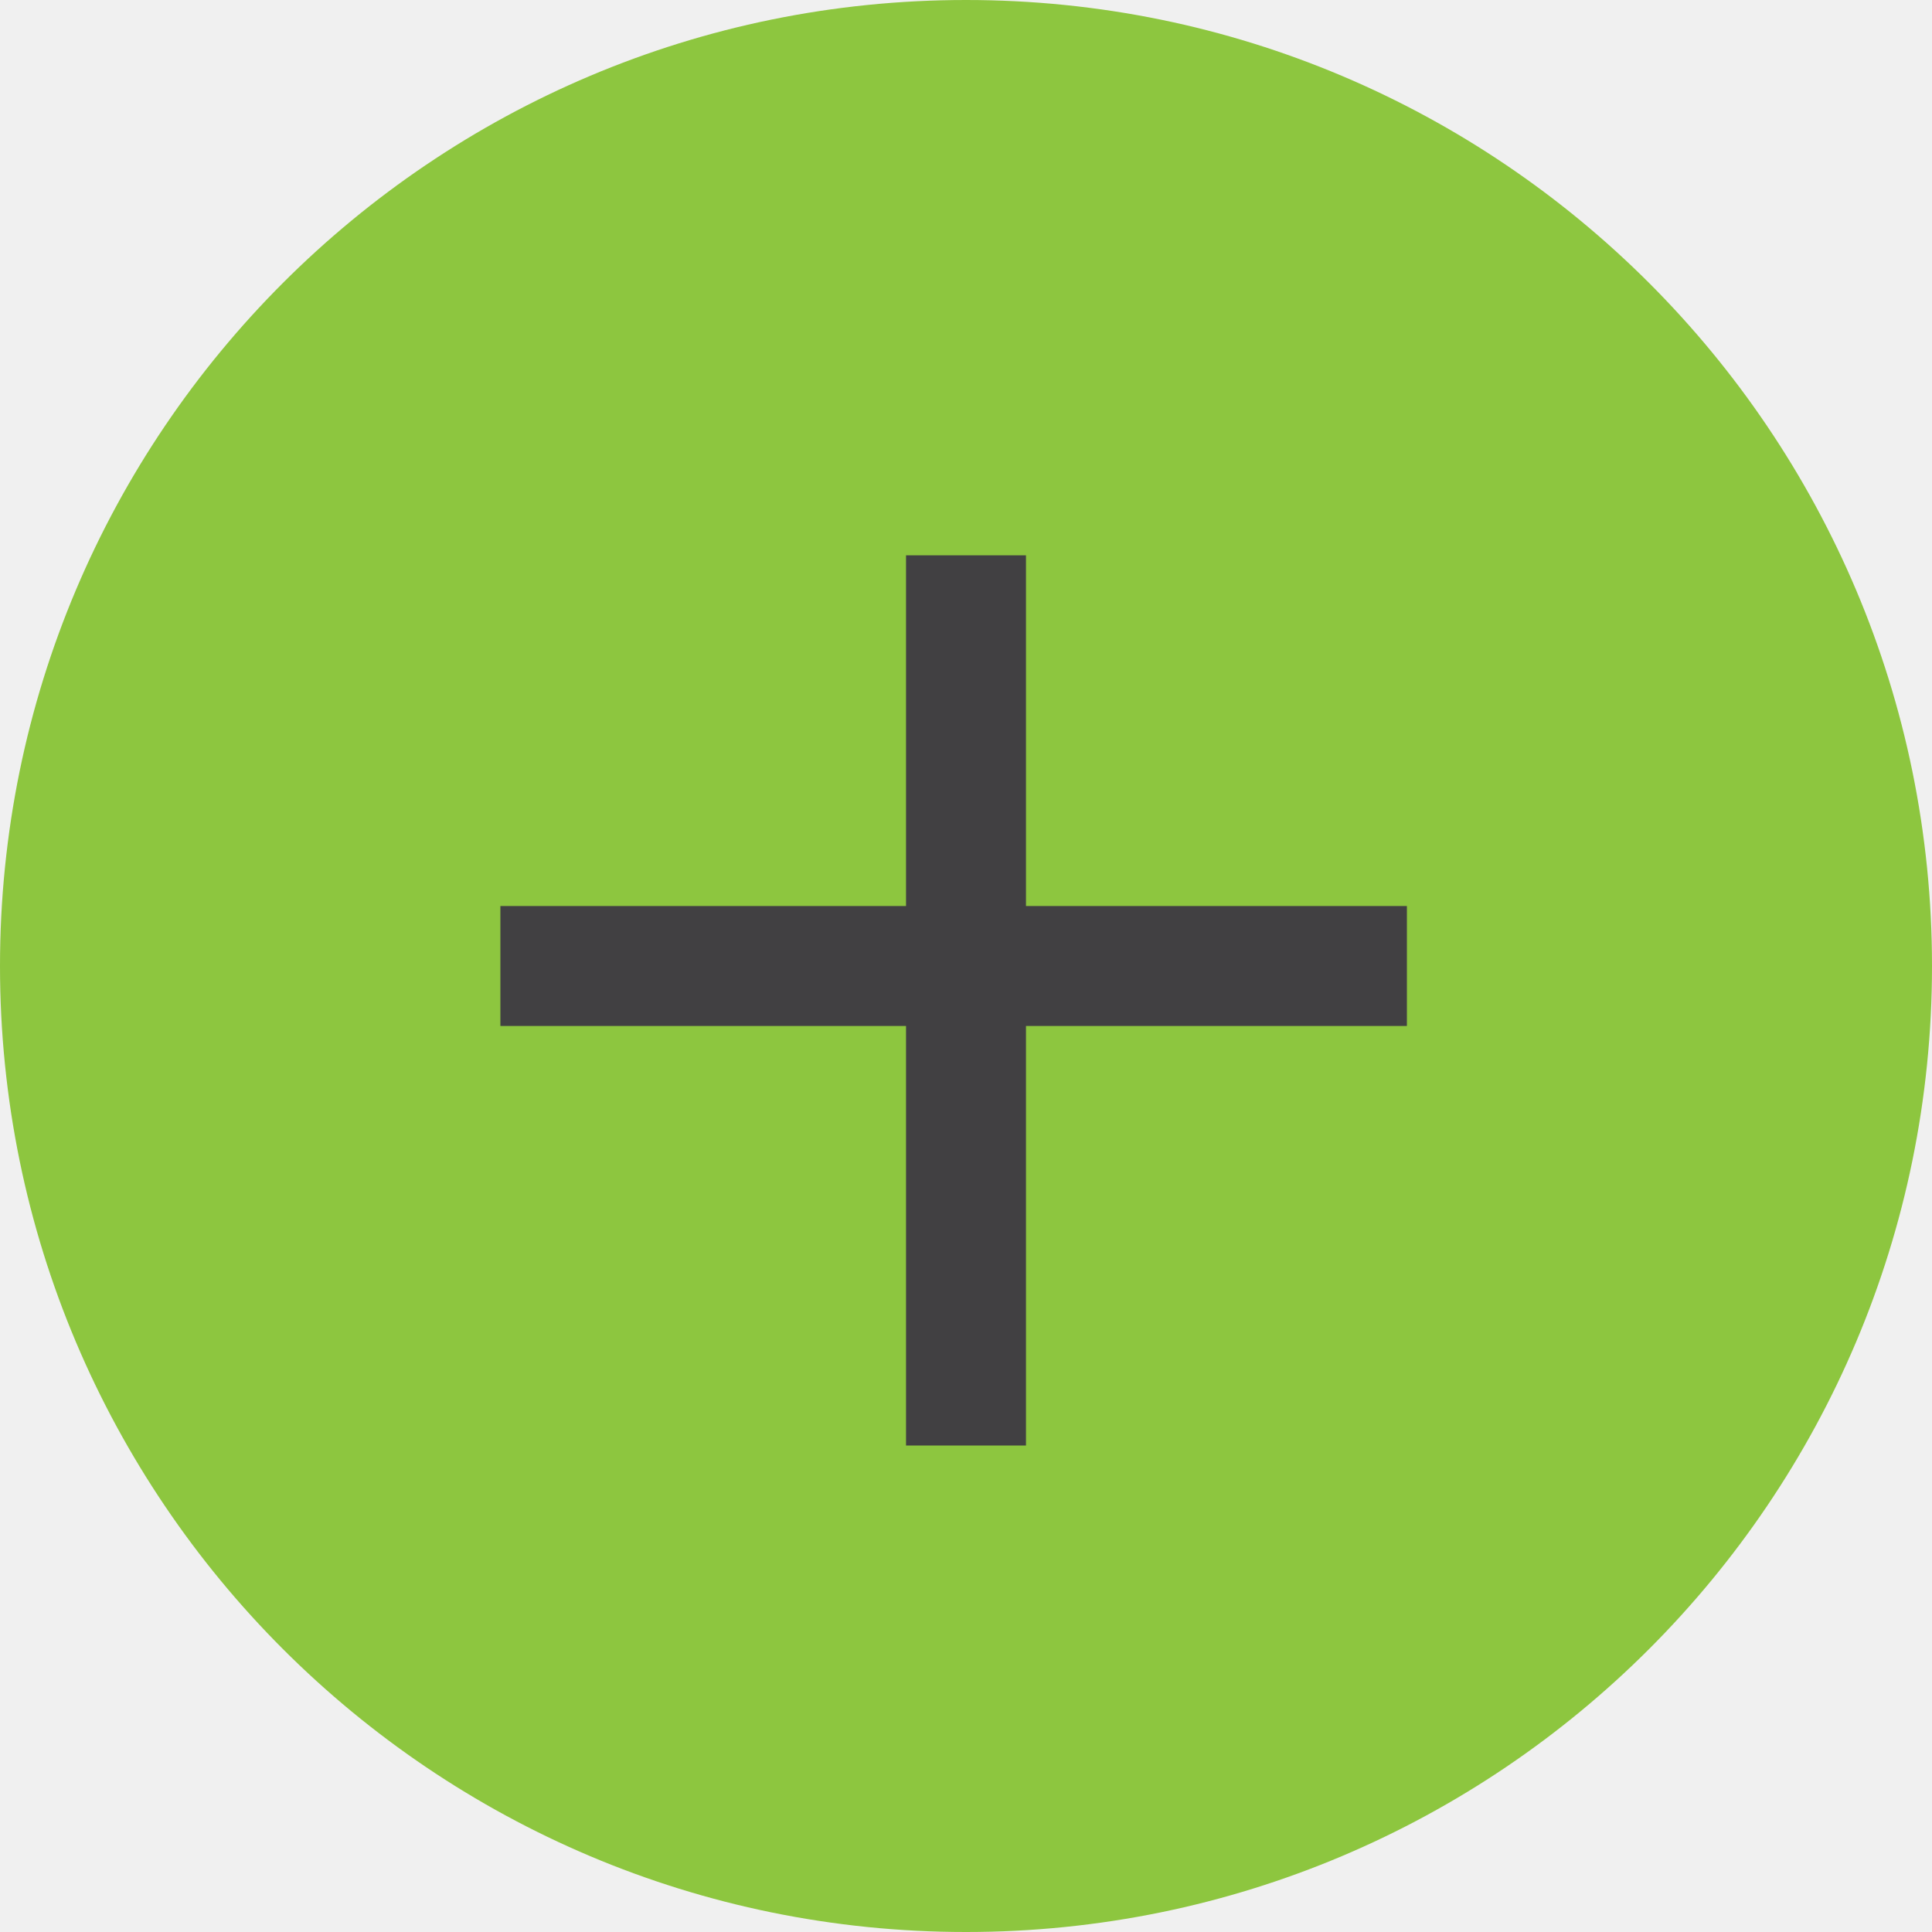
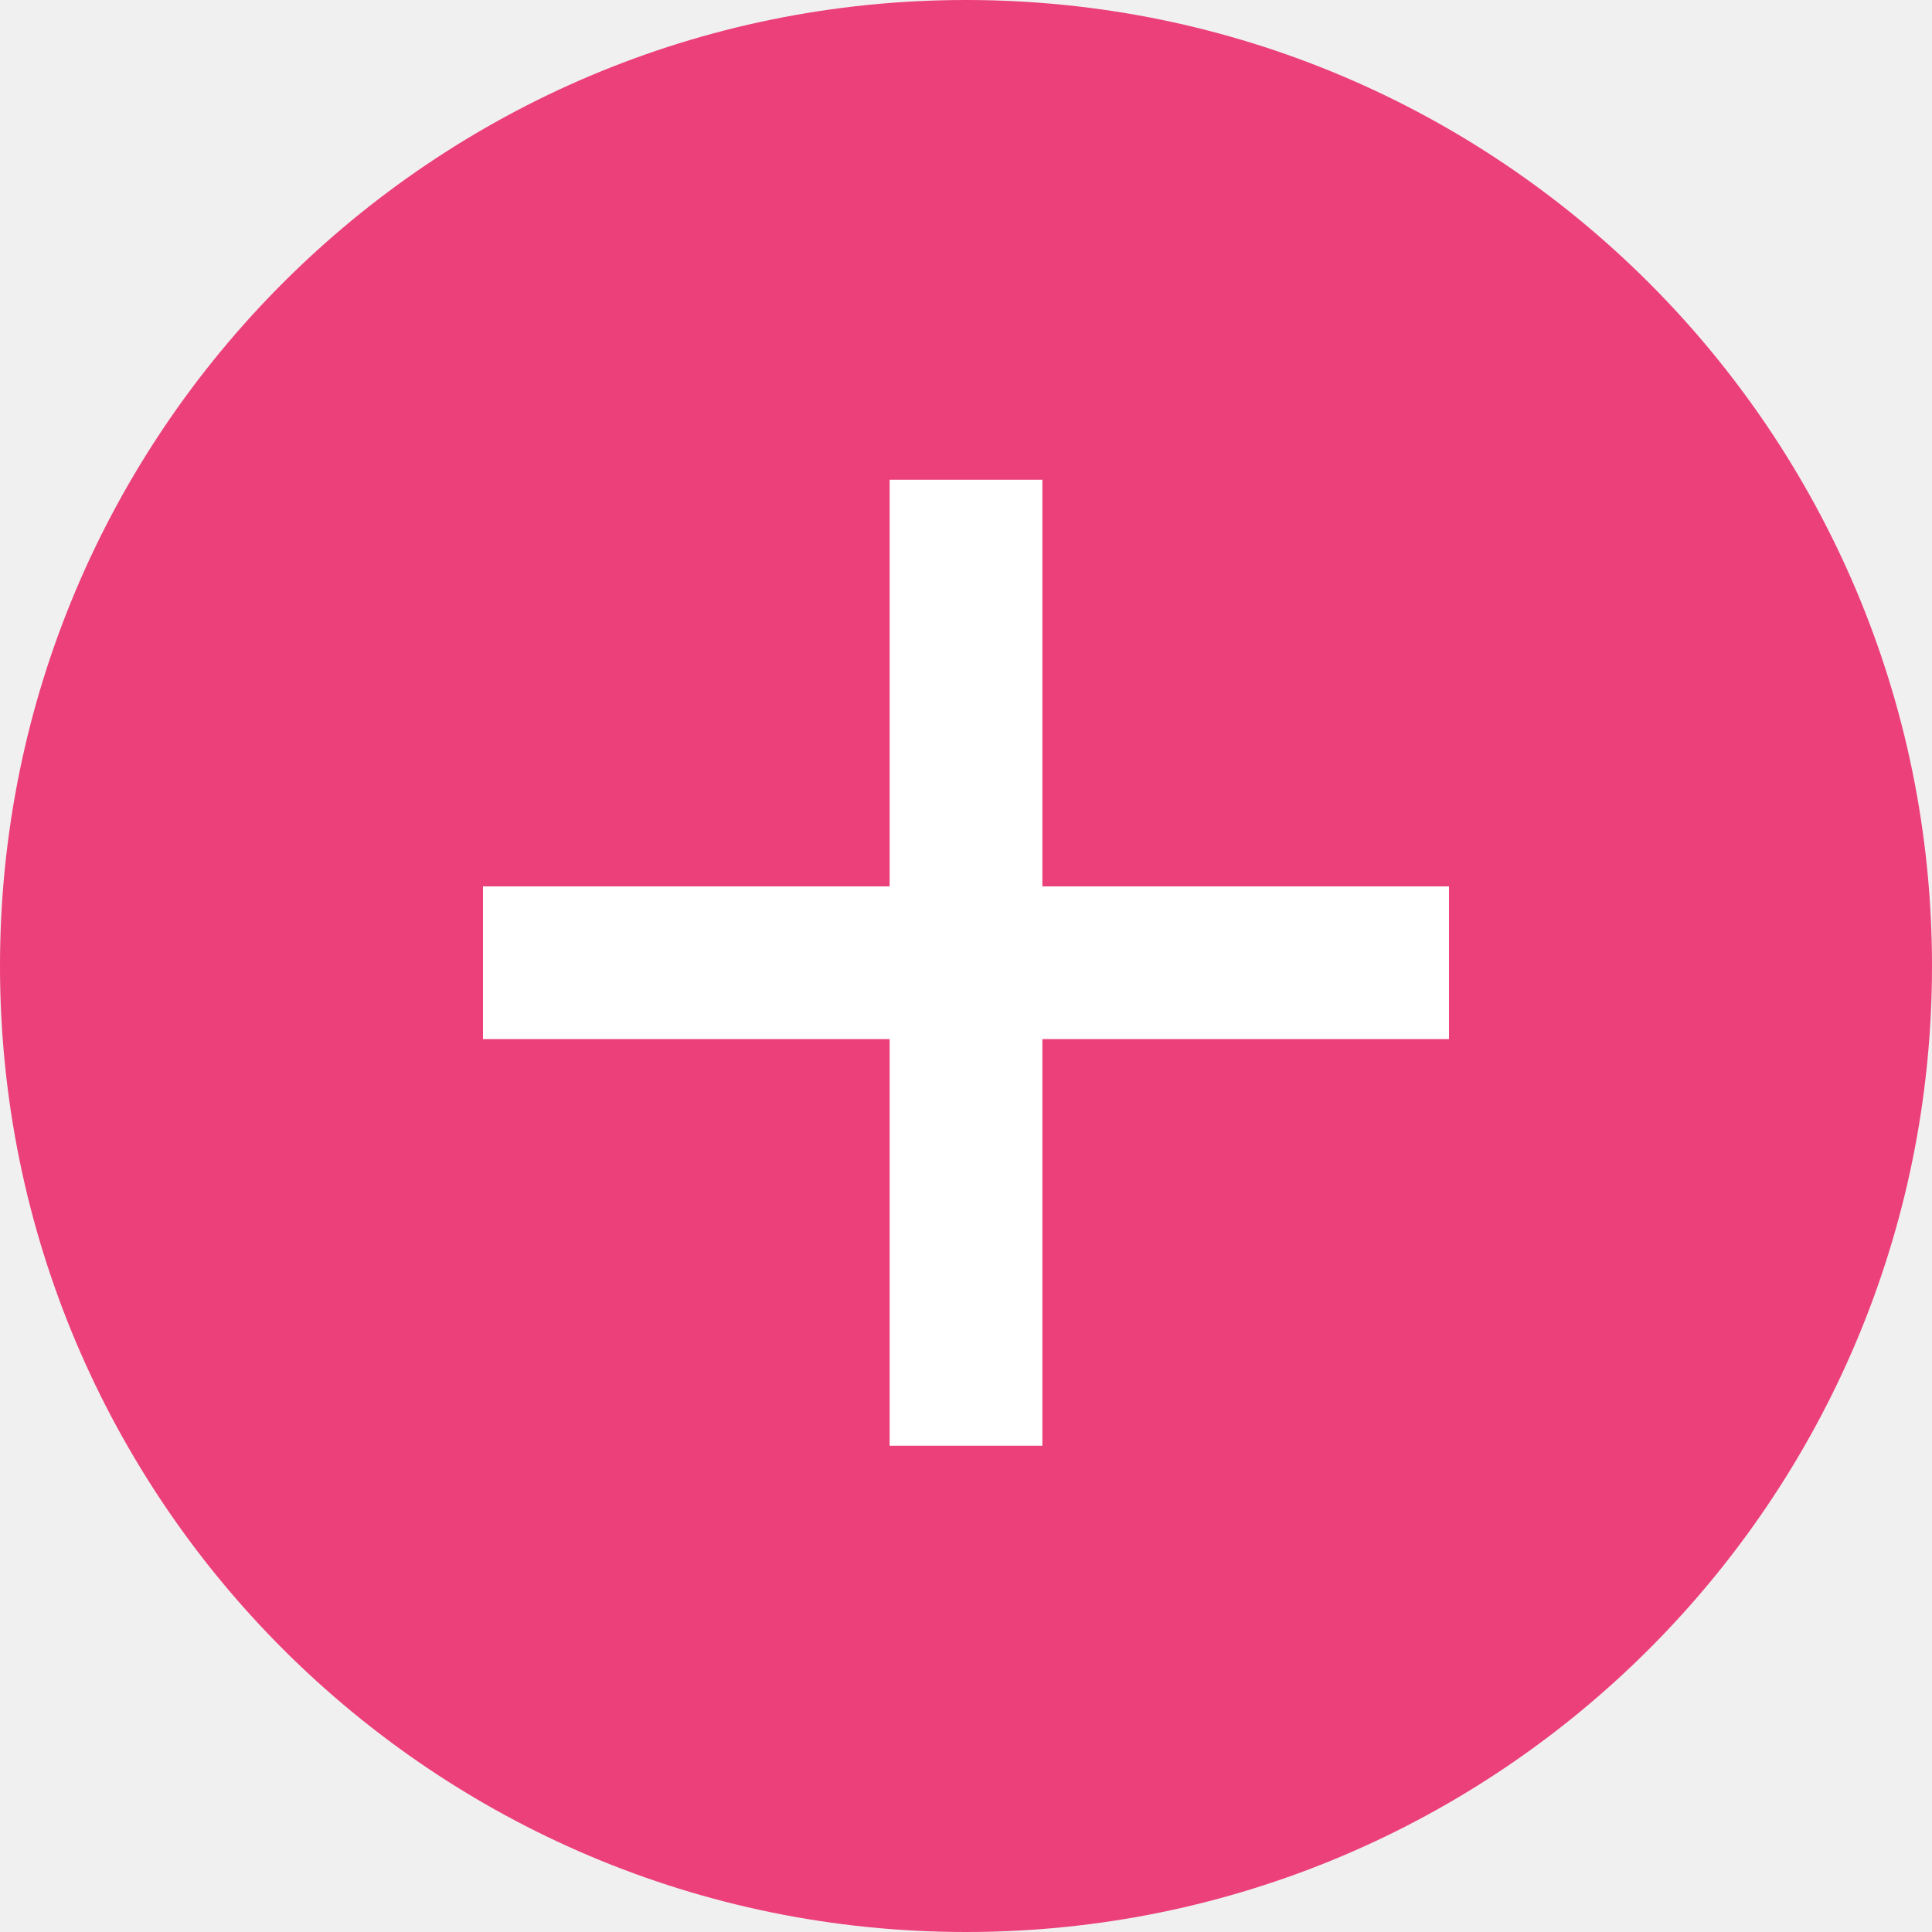
- <svg xmlns="http://www.w3.org/2000/svg" width="805.4" height="805.4" viewBox="0 0 805.4 805.4">
+ <svg xmlns="http://www.w3.org/2000/svg" width="296" height="296" viewBox="0 0 296 296">
  <g id="Layer_2" data-name="Layer 2">
    <g id="Layer_1-2" data-name="Layer 1">
-       <circle cx="402.7" cy="402.7" r="402.7" fill="#8dc63f" />
-       <line x1="402.7" y1="231.5" x2="402.7" y2="602.6" fill="none" stroke="#414042" stroke-miterlimit="10" stroke-width="50" />
-       <line x1="208.6" y1="402.7" x2="586.5" y2="402.7" fill="none" stroke="#414042" stroke-miterlimit="10" stroke-width="50" />
+       <circle cx="148" cy="148" r="148" fill="#ec407a" />
+       <polygon points="222 135.8 222 159.2 159.7 159.2 159.7 221.5 136.3 221.5 136.3 159.2 74 159.2 74 135.8 136.3 135.8 136.3 73.5 159.7 73.5 159.7 135.8 222 135.8" fill="#fff" />
    </g>
  </g>
</svg>
